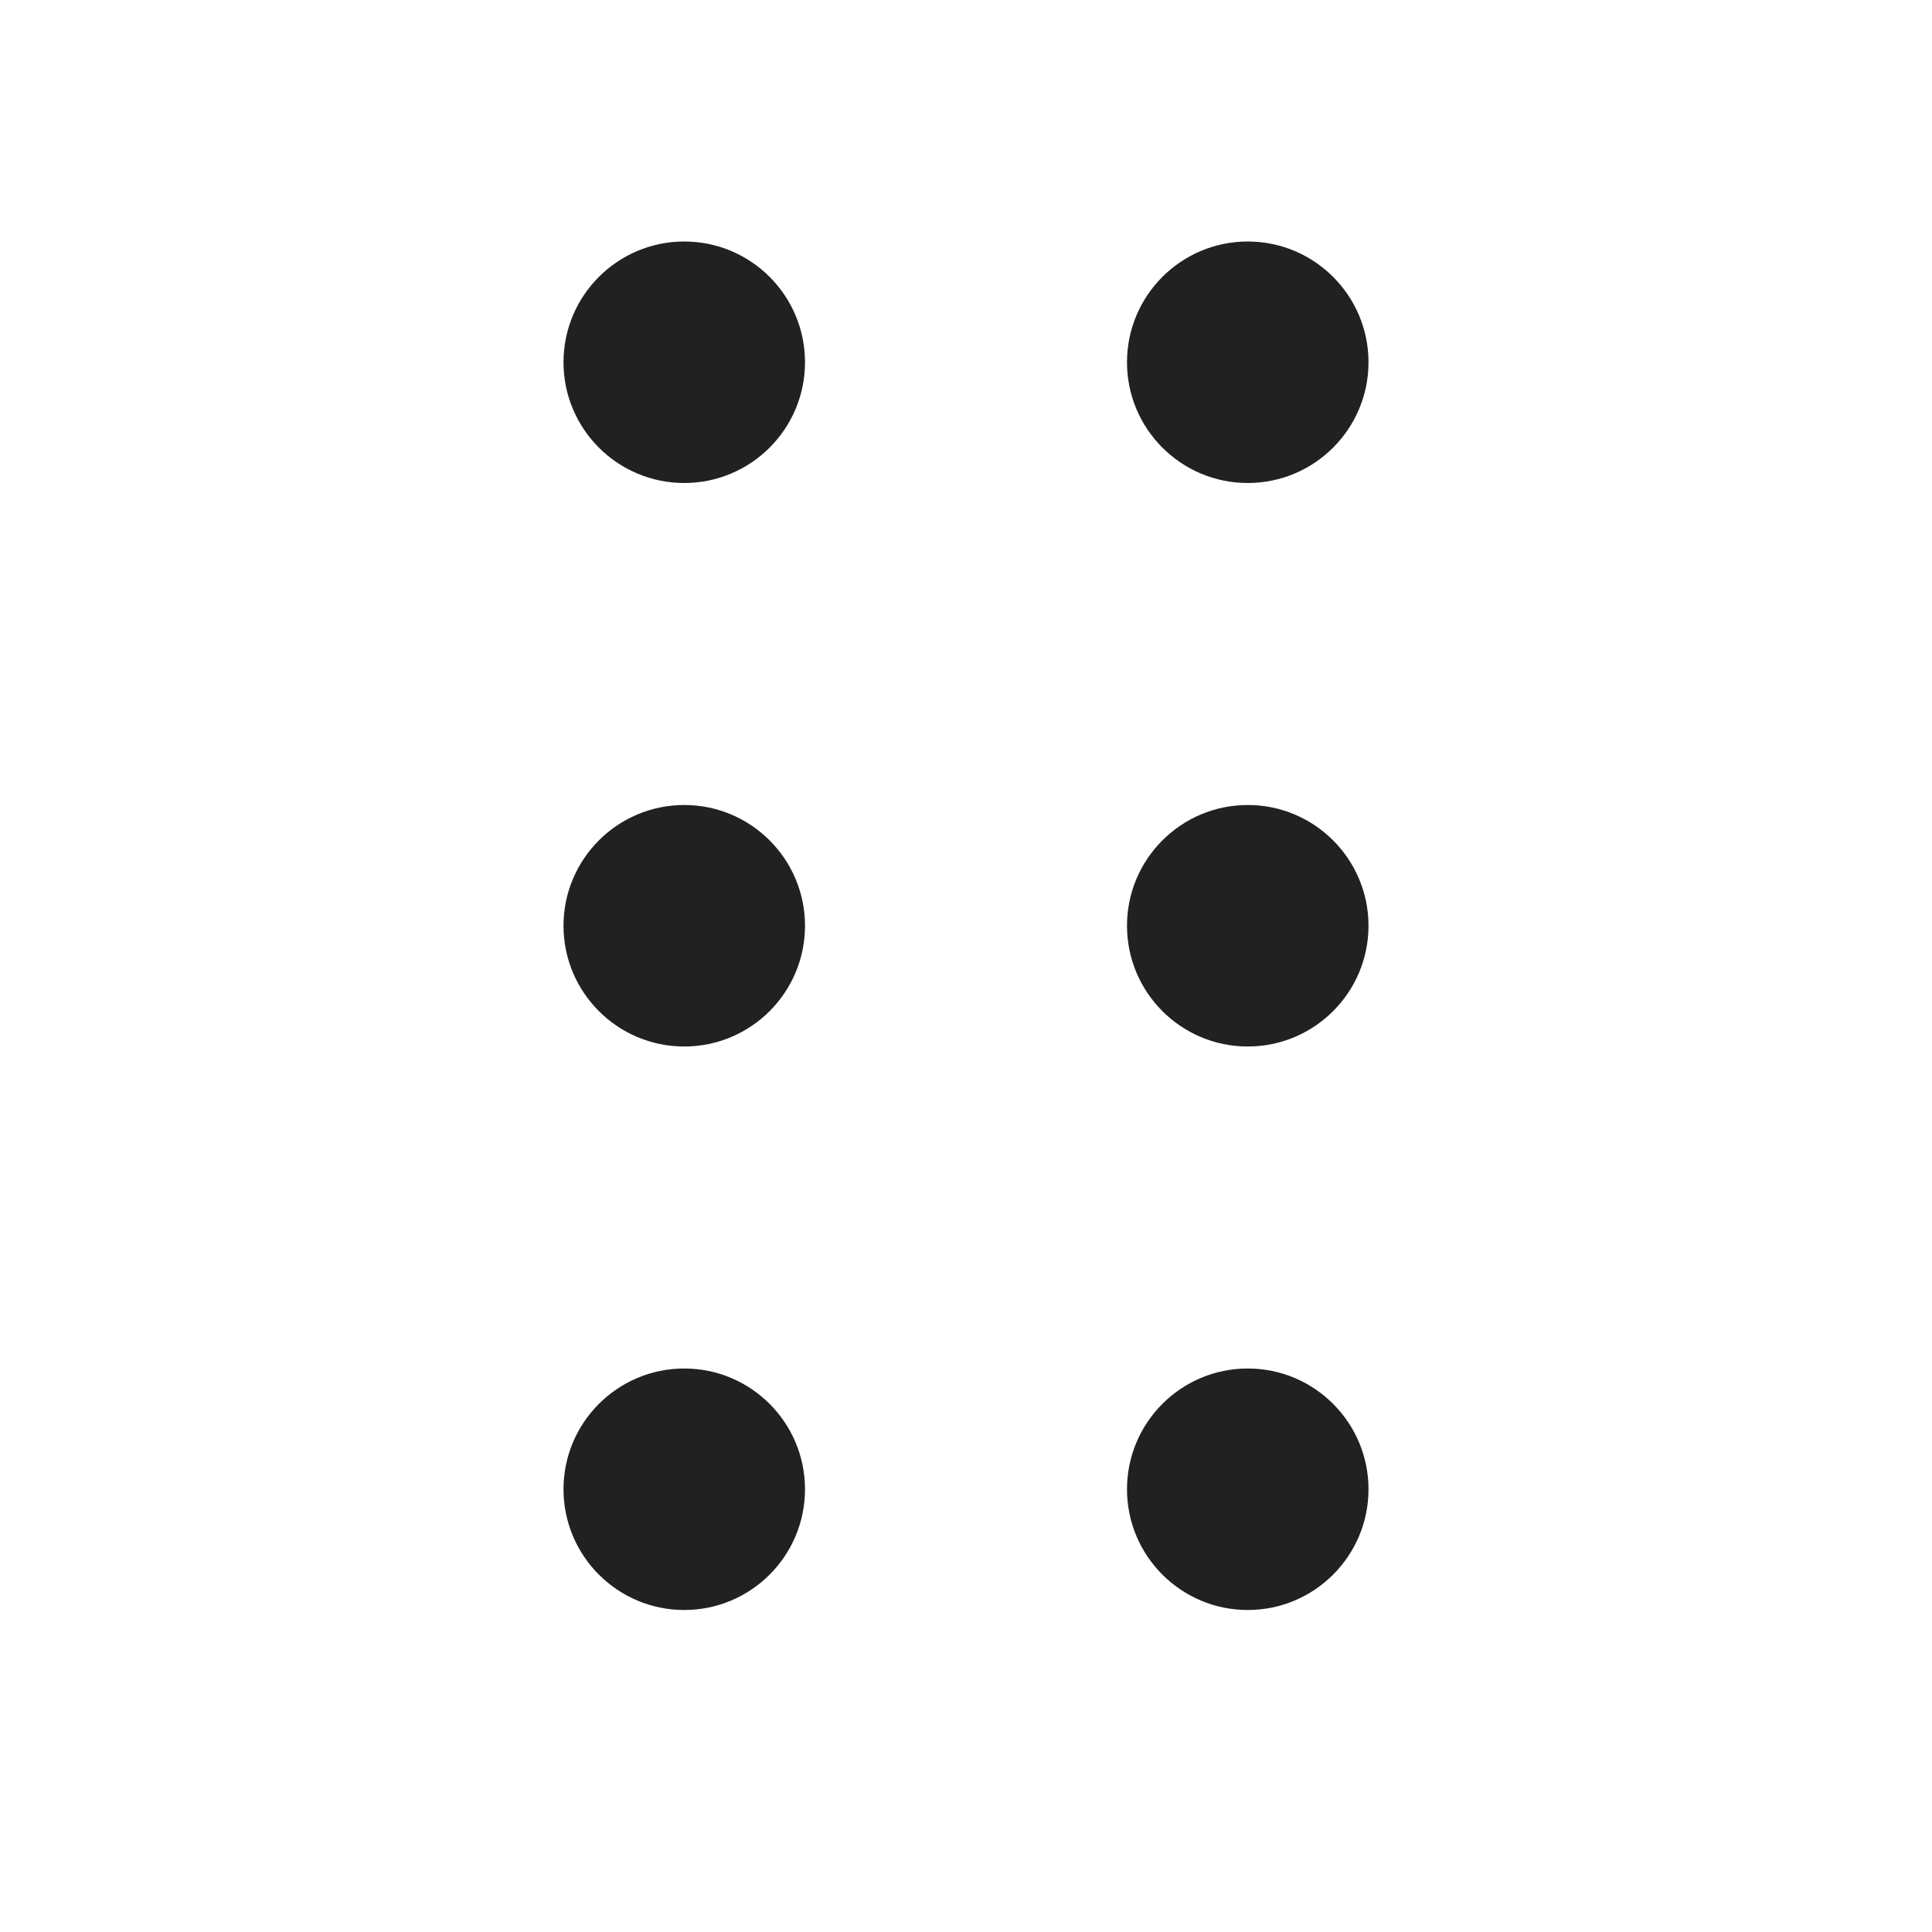
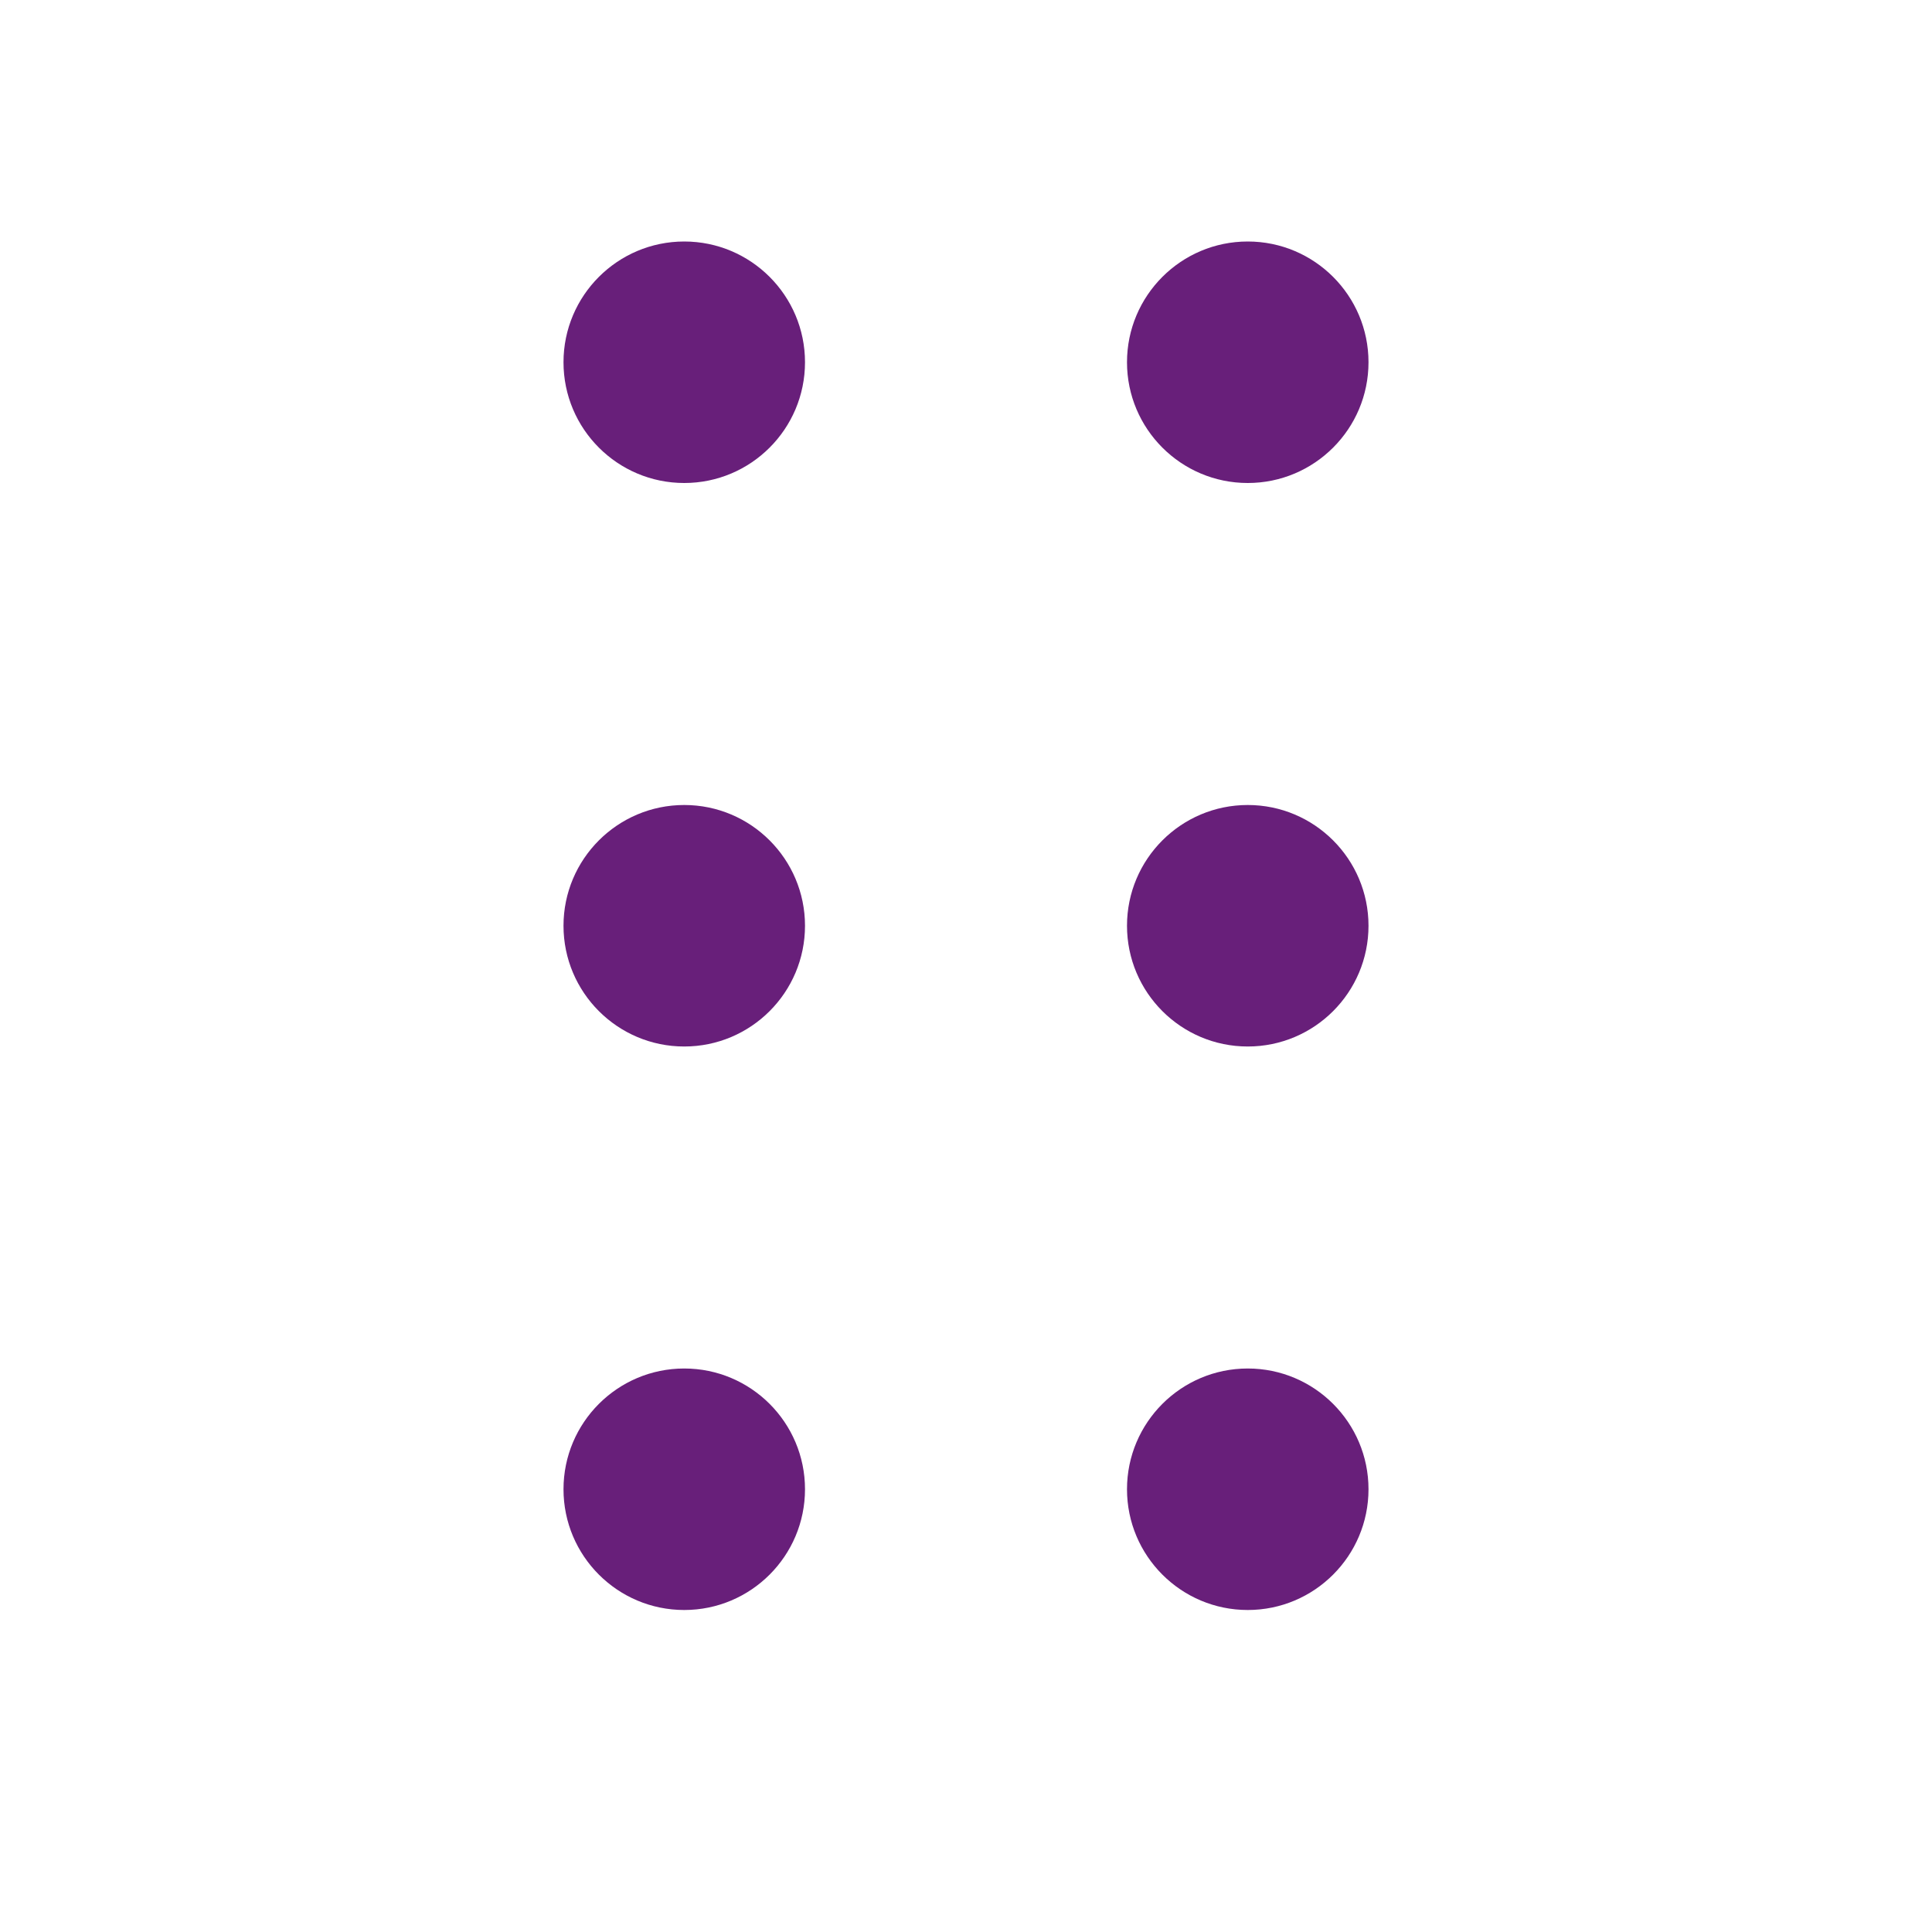
<svg xmlns="http://www.w3.org/2000/svg" width="24px" height="24px" viewBox="0 0 24 24" fill="none">
-   <path d="M15.5 17C16.328 17 17 17.672 17 18.5C17 19.328 16.328 20 15.5 20C14.672 20 14 19.328 14 18.5C14 17.672 14.672 17 15.5 17ZM8.5 17C9.328 17 10 17.672 10 18.5C10 19.328 9.328 20 8.5 20C7.672 20 7 19.328 7 18.5C7 17.672 7.672 17 8.5 17ZM15.5 10C16.328 10 17 10.672 17 11.5C17 12.328 16.328 13 15.5 13C14.672 13 14 12.328 14 11.5C14 10.672 14.672 10 15.5 10ZM8.5 10C9.328 10 10 10.672 10 11.5C10 12.328 9.328 13 8.5 13C7.672 13 7 12.328 7 11.5C7 10.672 7.672 10 8.5 10ZM15.5 3C16.328 3 17 3.672 17 4.5C17 5.328 16.328 6 15.5 6C14.672 6 14 5.328 14 4.5C14 3.672 14.672 3 15.5 3ZM8.5 3C9.328 3 10 3.672 10 4.5C10 5.328 9.328 6 8.5 6C7.672 6 7 5.328 7 4.5C7 3.672 7.672 3 8.5 3Z" fill="#212121" />
+   <path d="M15.5 17C16.328 17 17 17.672 17 18.5C17 19.328 16.328 20 15.5 20C14.672 20 14 19.328 14 18.5C14 17.672 14.672 17 15.5 17ZM8.5 17C9.328 17 10 17.672 10 18.5C10 19.328 9.328 20 8.5 20C7.672 20 7 19.328 7 18.5C7 17.672 7.672 17 8.5 17ZM15.5 10C16.328 10 17 10.672 17 11.5C17 12.328 16.328 13 15.5 13C14.672 13 14 12.328 14 11.5C14 10.672 14.672 10 15.5 10ZM8.5 10C9.328 10 10 10.672 10 11.5C10 12.328 9.328 13 8.5 13C7.672 13 7 12.328 7 11.5C7 10.672 7.672 10 8.5 10ZM15.5 3C16.328 3 17 3.672 17 4.5C17 5.328 16.328 6 15.5 6C14.672 6 14 5.328 14 4.5C14 3.672 14.672 3 15.5 3ZM8.5 3C9.328 3 10 3.672 10 4.5C10 5.328 9.328 6 8.5 6C7.672 6 7 5.328 7 4.5C7 3.672 7.672 3 8.5 3Z" fill="hsl(288, 60%, 30%)" />
</svg>
